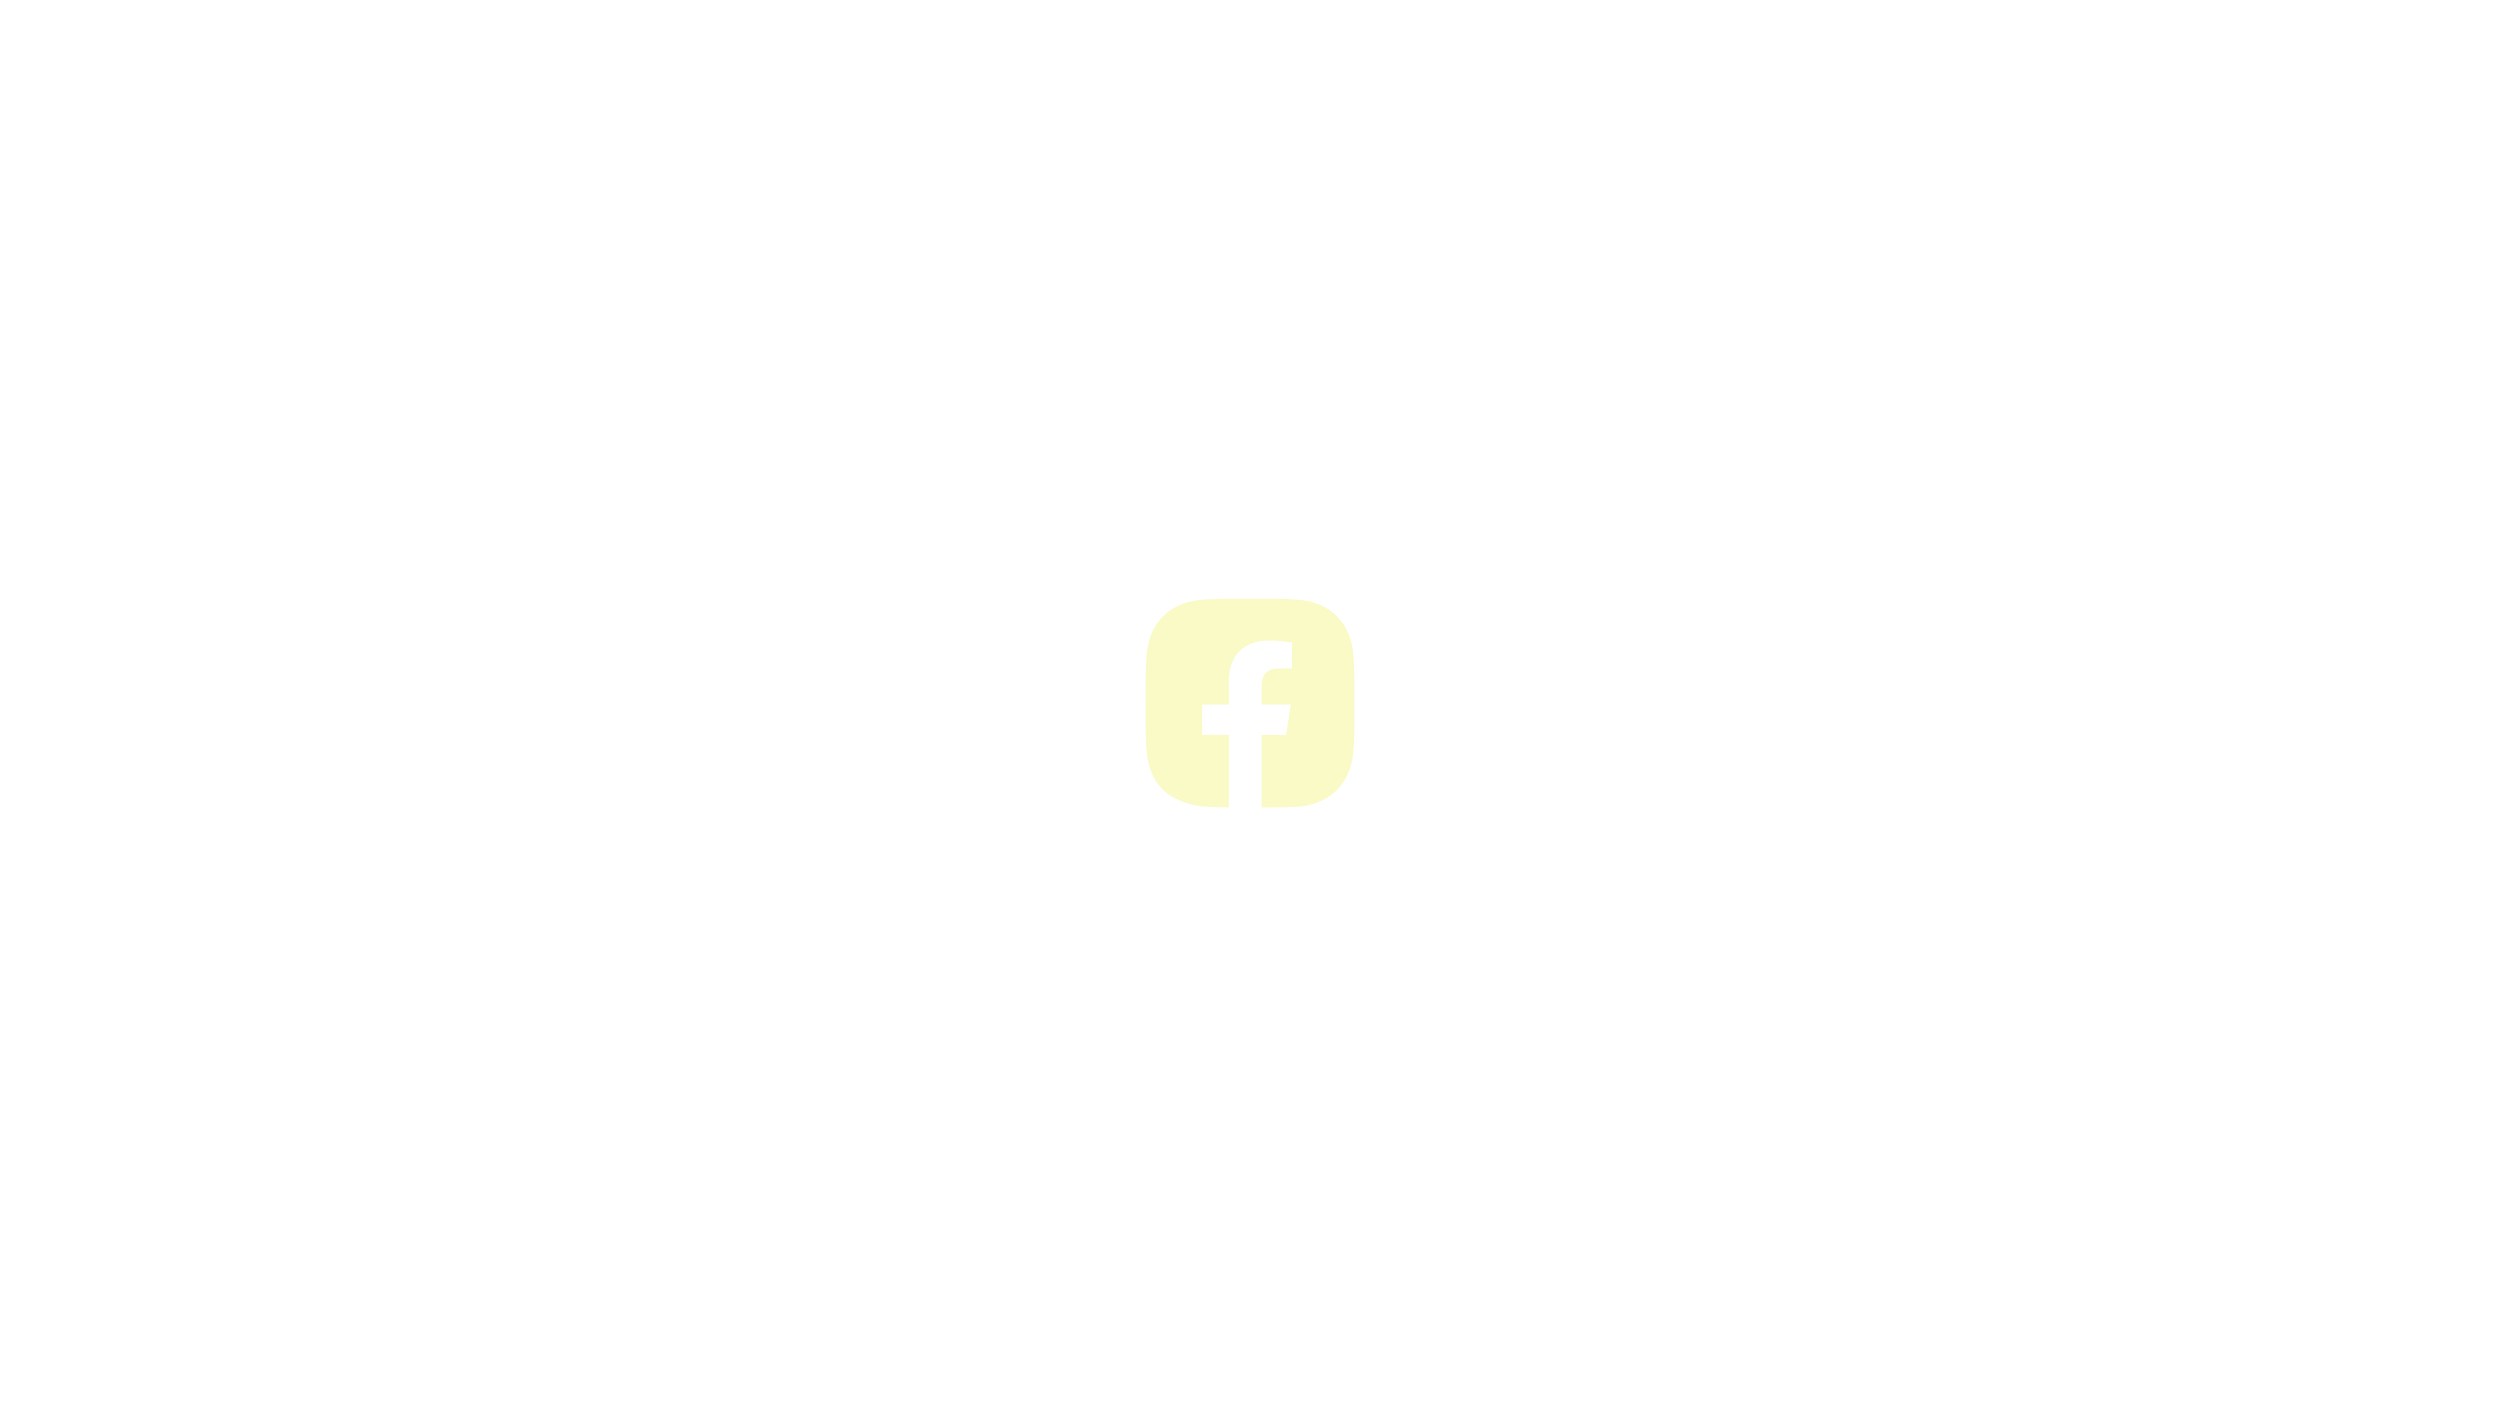
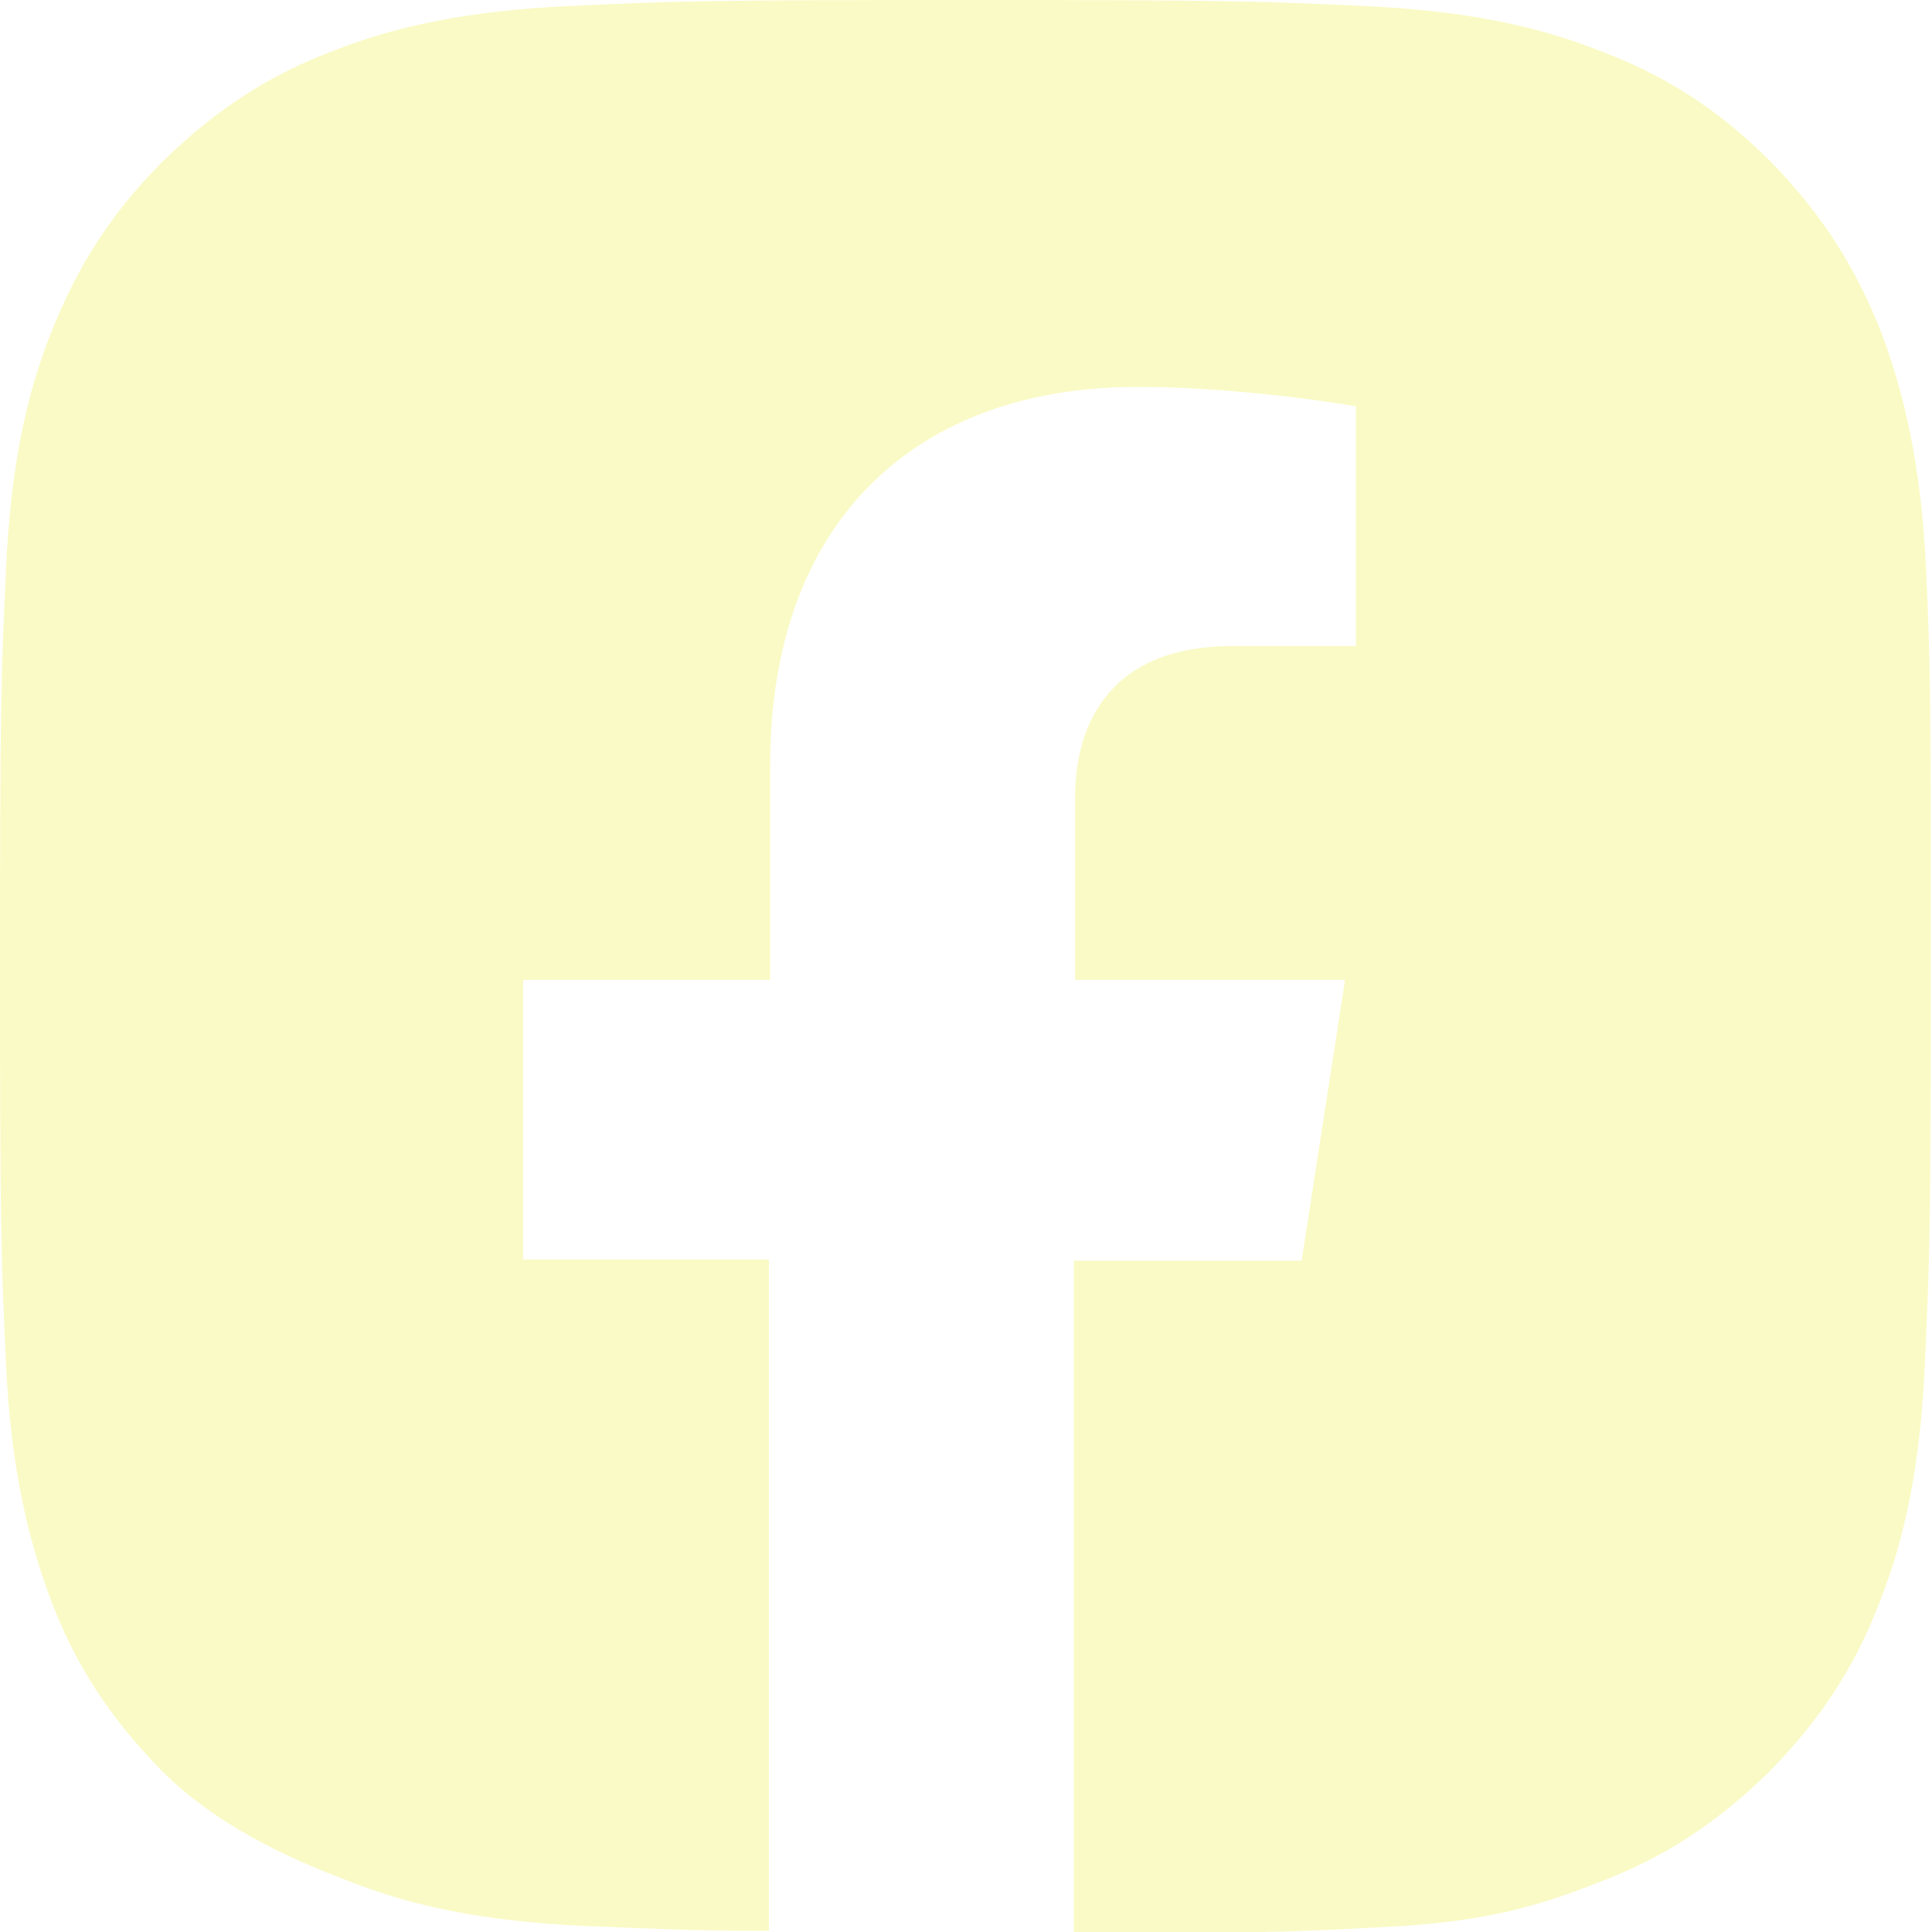
- <svg xmlns="http://www.w3.org/2000/svg" version="1.1" id="Layer_1" x="0px" y="0px" viewBox="0 0 1920 1080" style="enable-background:new 0 0 1920 1080;" xml:space="preserve">
+ <svg xmlns="http://www.w3.org/2000/svg" version="1.1" id="Layer_1" x="0px" y="0px" viewBox="0 0 160.3 160.3" style="enable-background:new 0 0 160.3 160.3;" xml:space="preserve">
  <style type="text/css">
	.st0{fill:#FAFAC6;}
</style>
-   <path class="st0" d="M1039.68,506.95c-0.39-8.53-1.75-14.36-3.73-19.46c-2.05-5.27-4.79-9.74-9.24-14.2  c-4.46-4.46-8.93-7.2-14.2-9.25c-5.1-1.98-10.92-3.34-19.46-3.73c-8.55-0.39-11.28-0.48-33.05-0.48s-24.5,0.09-33.05,0.48  c-8.53,0.39-14.36,1.74-19.46,3.73c-5.27,2.05-9.74,4.79-14.2,9.25c-4.45,4.46-7.19,8.93-9.24,14.2c-1.98,5.1-3.33,10.93-3.73,19.46  c-0.39,8.55-0.48,11.28-0.48,33.05s0.09,24.5,0.48,33.05c0.39,8.53,1.75,14.36,3.73,19.46c2.05,5.27,4.79,9.74,9.24,14.2  c4.46,4.46,10.35,7.2,15.62,9.24c5.1,1.98,10.92,3.34,19.46,3.73c5.36,0.24,8.44,0.37,15.35,0.43V564.4h-20.48v-23.32h20.48v-17.77  c0-20.22,12.04-31.38,30.47-31.38c8.83,0,18.06,1.58,18.06,1.58v19.85h-10.17c-10.02,0-13.14,6.22-13.14,12.6v15.13h22.37  l-3.57,23.32h-18.79v55.76c15.04-0.02,18.09-0.14,25.54-0.48c8.53-0.39,12.94-1.74,18.04-3.73c5.27-2.05,9.74-4.79,14.2-9.24  c4.45-4.46,7.19-8.93,9.24-14.2c1.98-5.1,3.33-10.93,3.73-19.46c0.39-8.55,0.48-11.28,0.48-33.05S1040.07,515.5,1039.68,506.95z" />
+   <path class="st0" d="M159.8,47.1c-0.4-8.5-1.8-14.4-3.7-19.5c-2.1-5.3-4.8-9.7-9.2-14.2c-4.5-4.5-8.9-7.2-14.2-9.2  c-5.1-2-10.9-3.3-19.5-3.7c-8.5-0.4-11.3-0.5-33-0.5s-24.5,0.1-33,0.5c-8.5,0.4-14.4,1.7-19.5,3.7c-5.3,2-9.7,4.8-14.2,9.2  C9,17.9,6.3,22.4,4.2,27.7c-2,5.1-3.3,10.9-3.7,19.5C0.1,55.7,0,58.4,0,80.2s0.1,24.5,0.5,33c0.4,8.5,1.8,14.4,3.7,19.5  c2,5.3,4.8,9.7,9.2,14.2c4.5,4.5,10.3,7.2,15.6,9.2c5.1,2,10.9,3.3,19.5,3.7c5.4,0.2,8.4,0.4,15.3,0.4v-55.7H43.4V81.3h20.5V63.5  c0-20.2,12-31.4,30.5-31.4c8.8,0,18.1,1.6,18.1,1.6v19.9h-10.2c-10,0-13.1,6.2-13.1,12.6v15.1h22.4l-3.6,23.3H89.1v55.8  c15,0,18.1-0.1,25.5-0.5c8.5-0.4,12.9-1.7,18-3.7c5.3-2,9.7-4.8,14.2-9.2c4.4-4.5,7.2-8.9,9.2-14.2c2-5.1,3.3-10.9,3.7-19.5  c0.4-8.5,0.5-11.3,0.5-33S160.2,55.7,159.8,47.1z" />
</svg>
